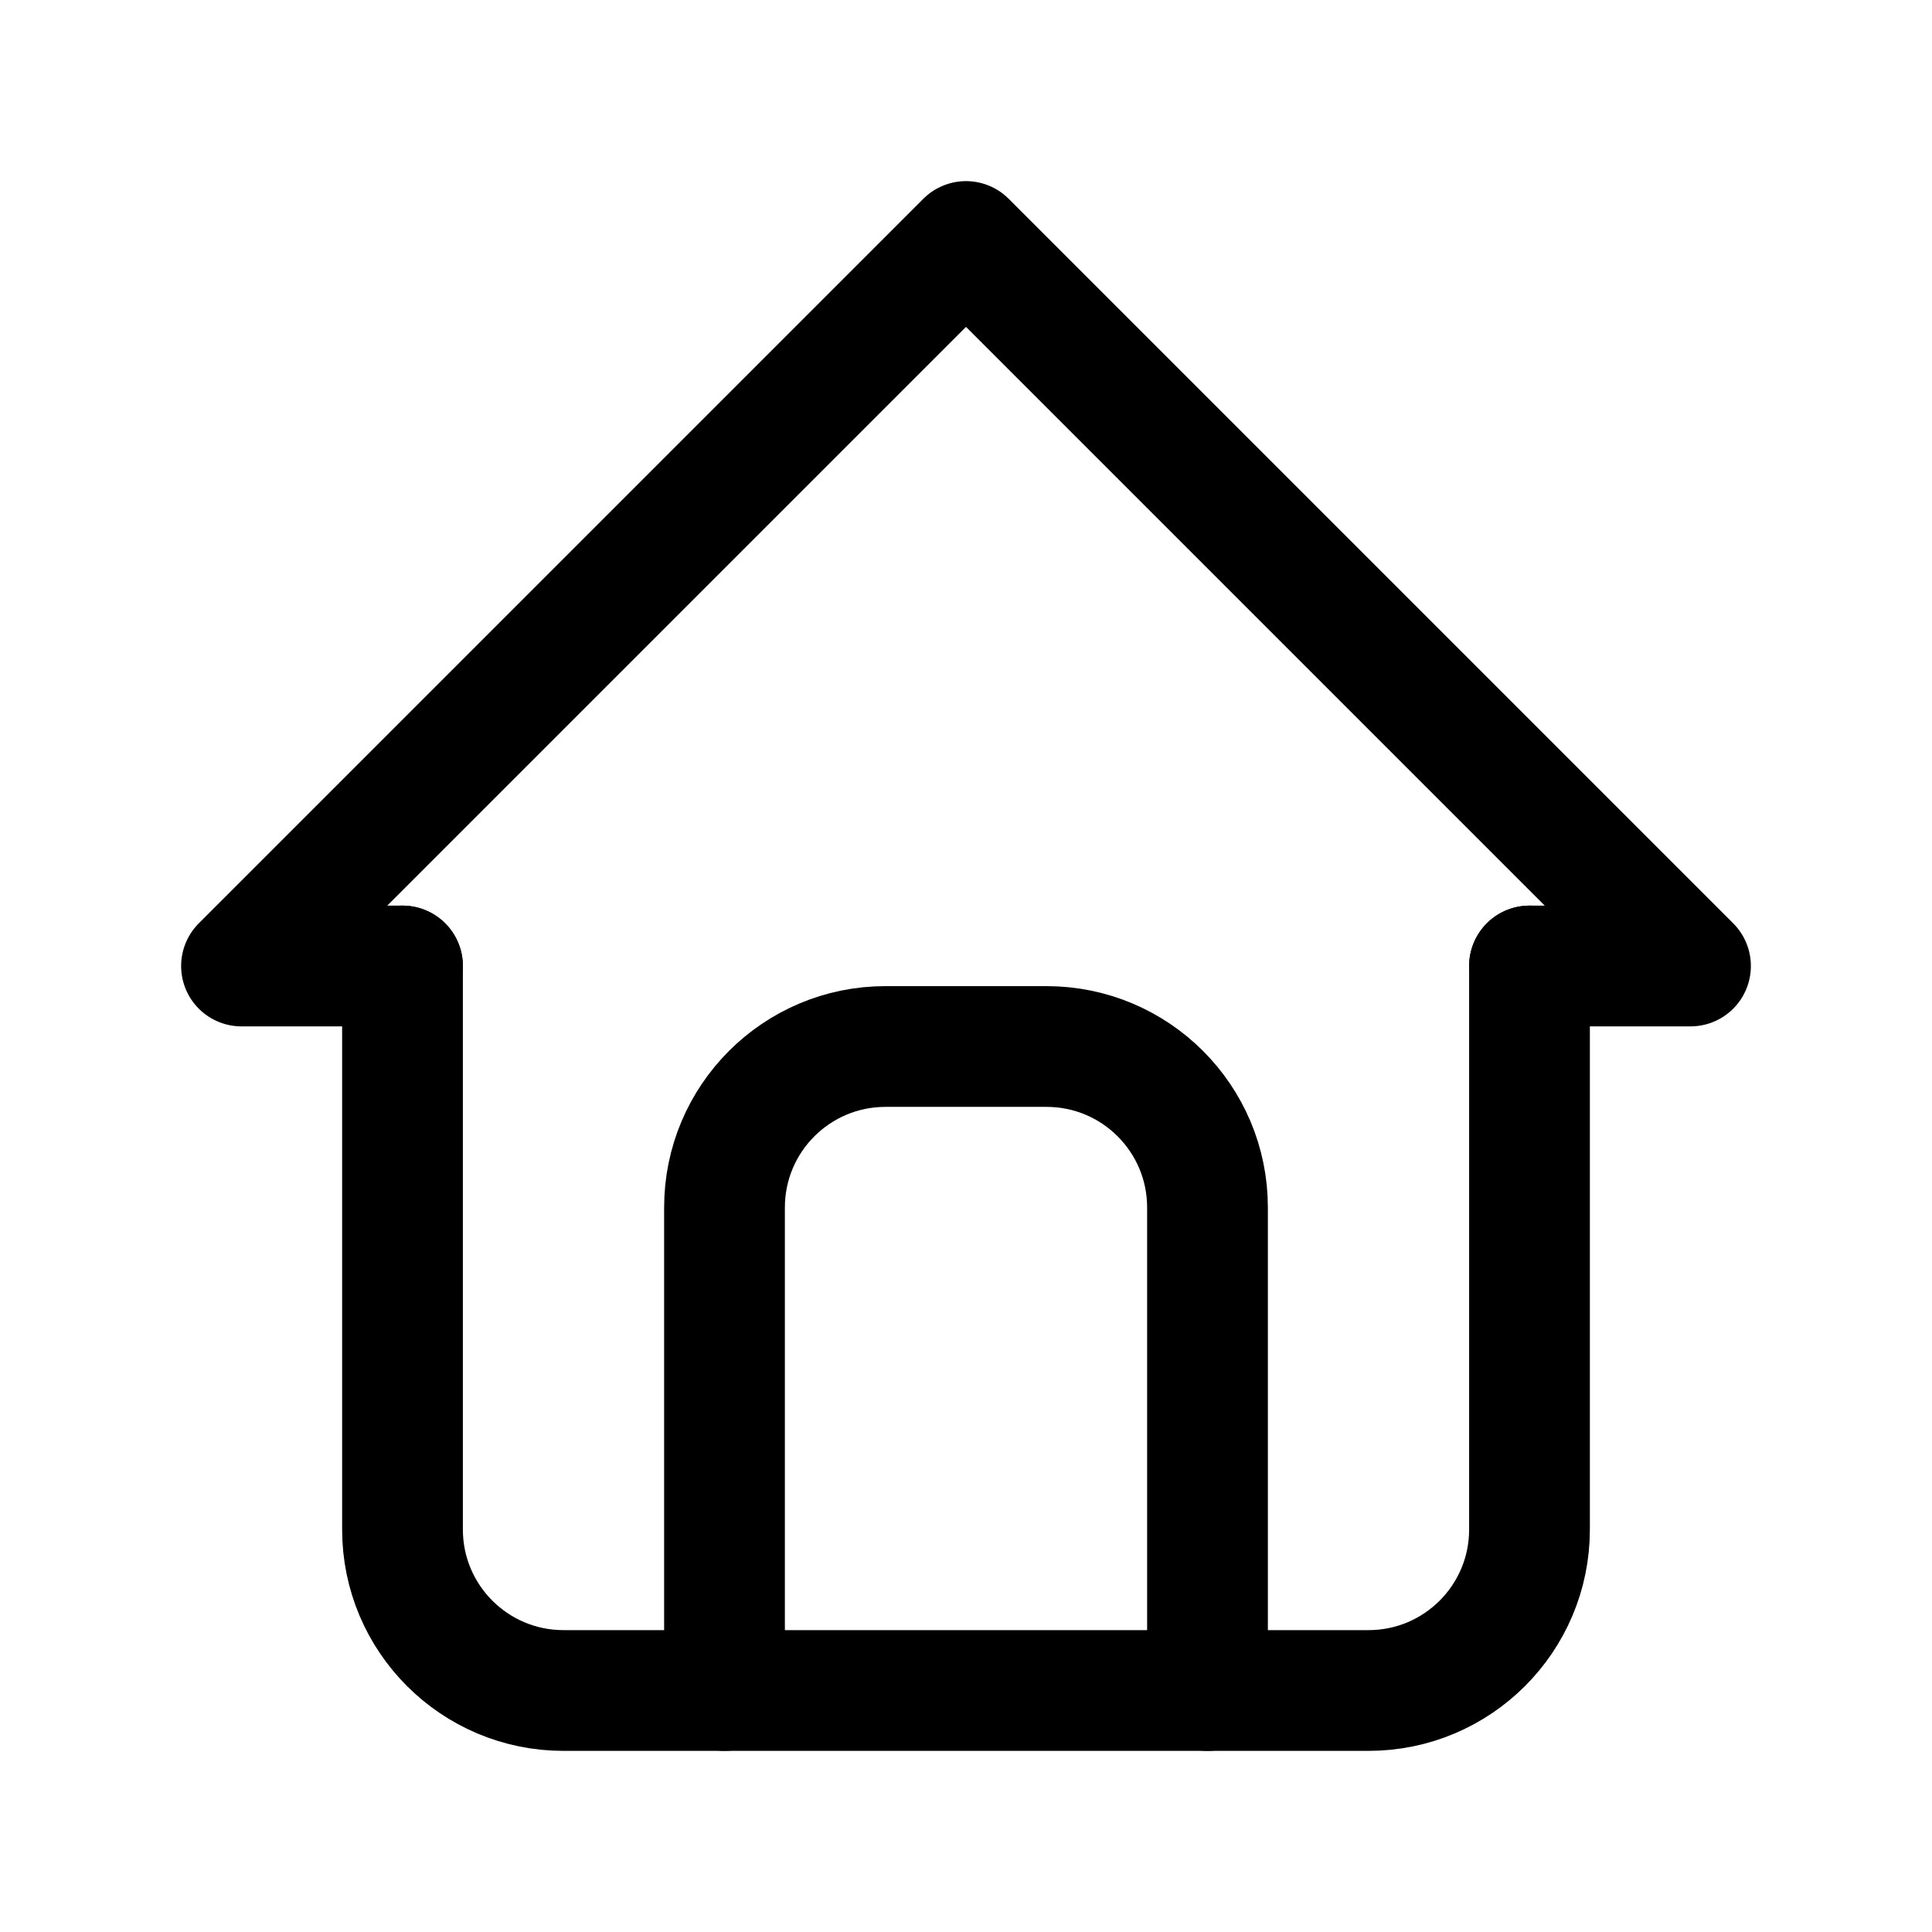
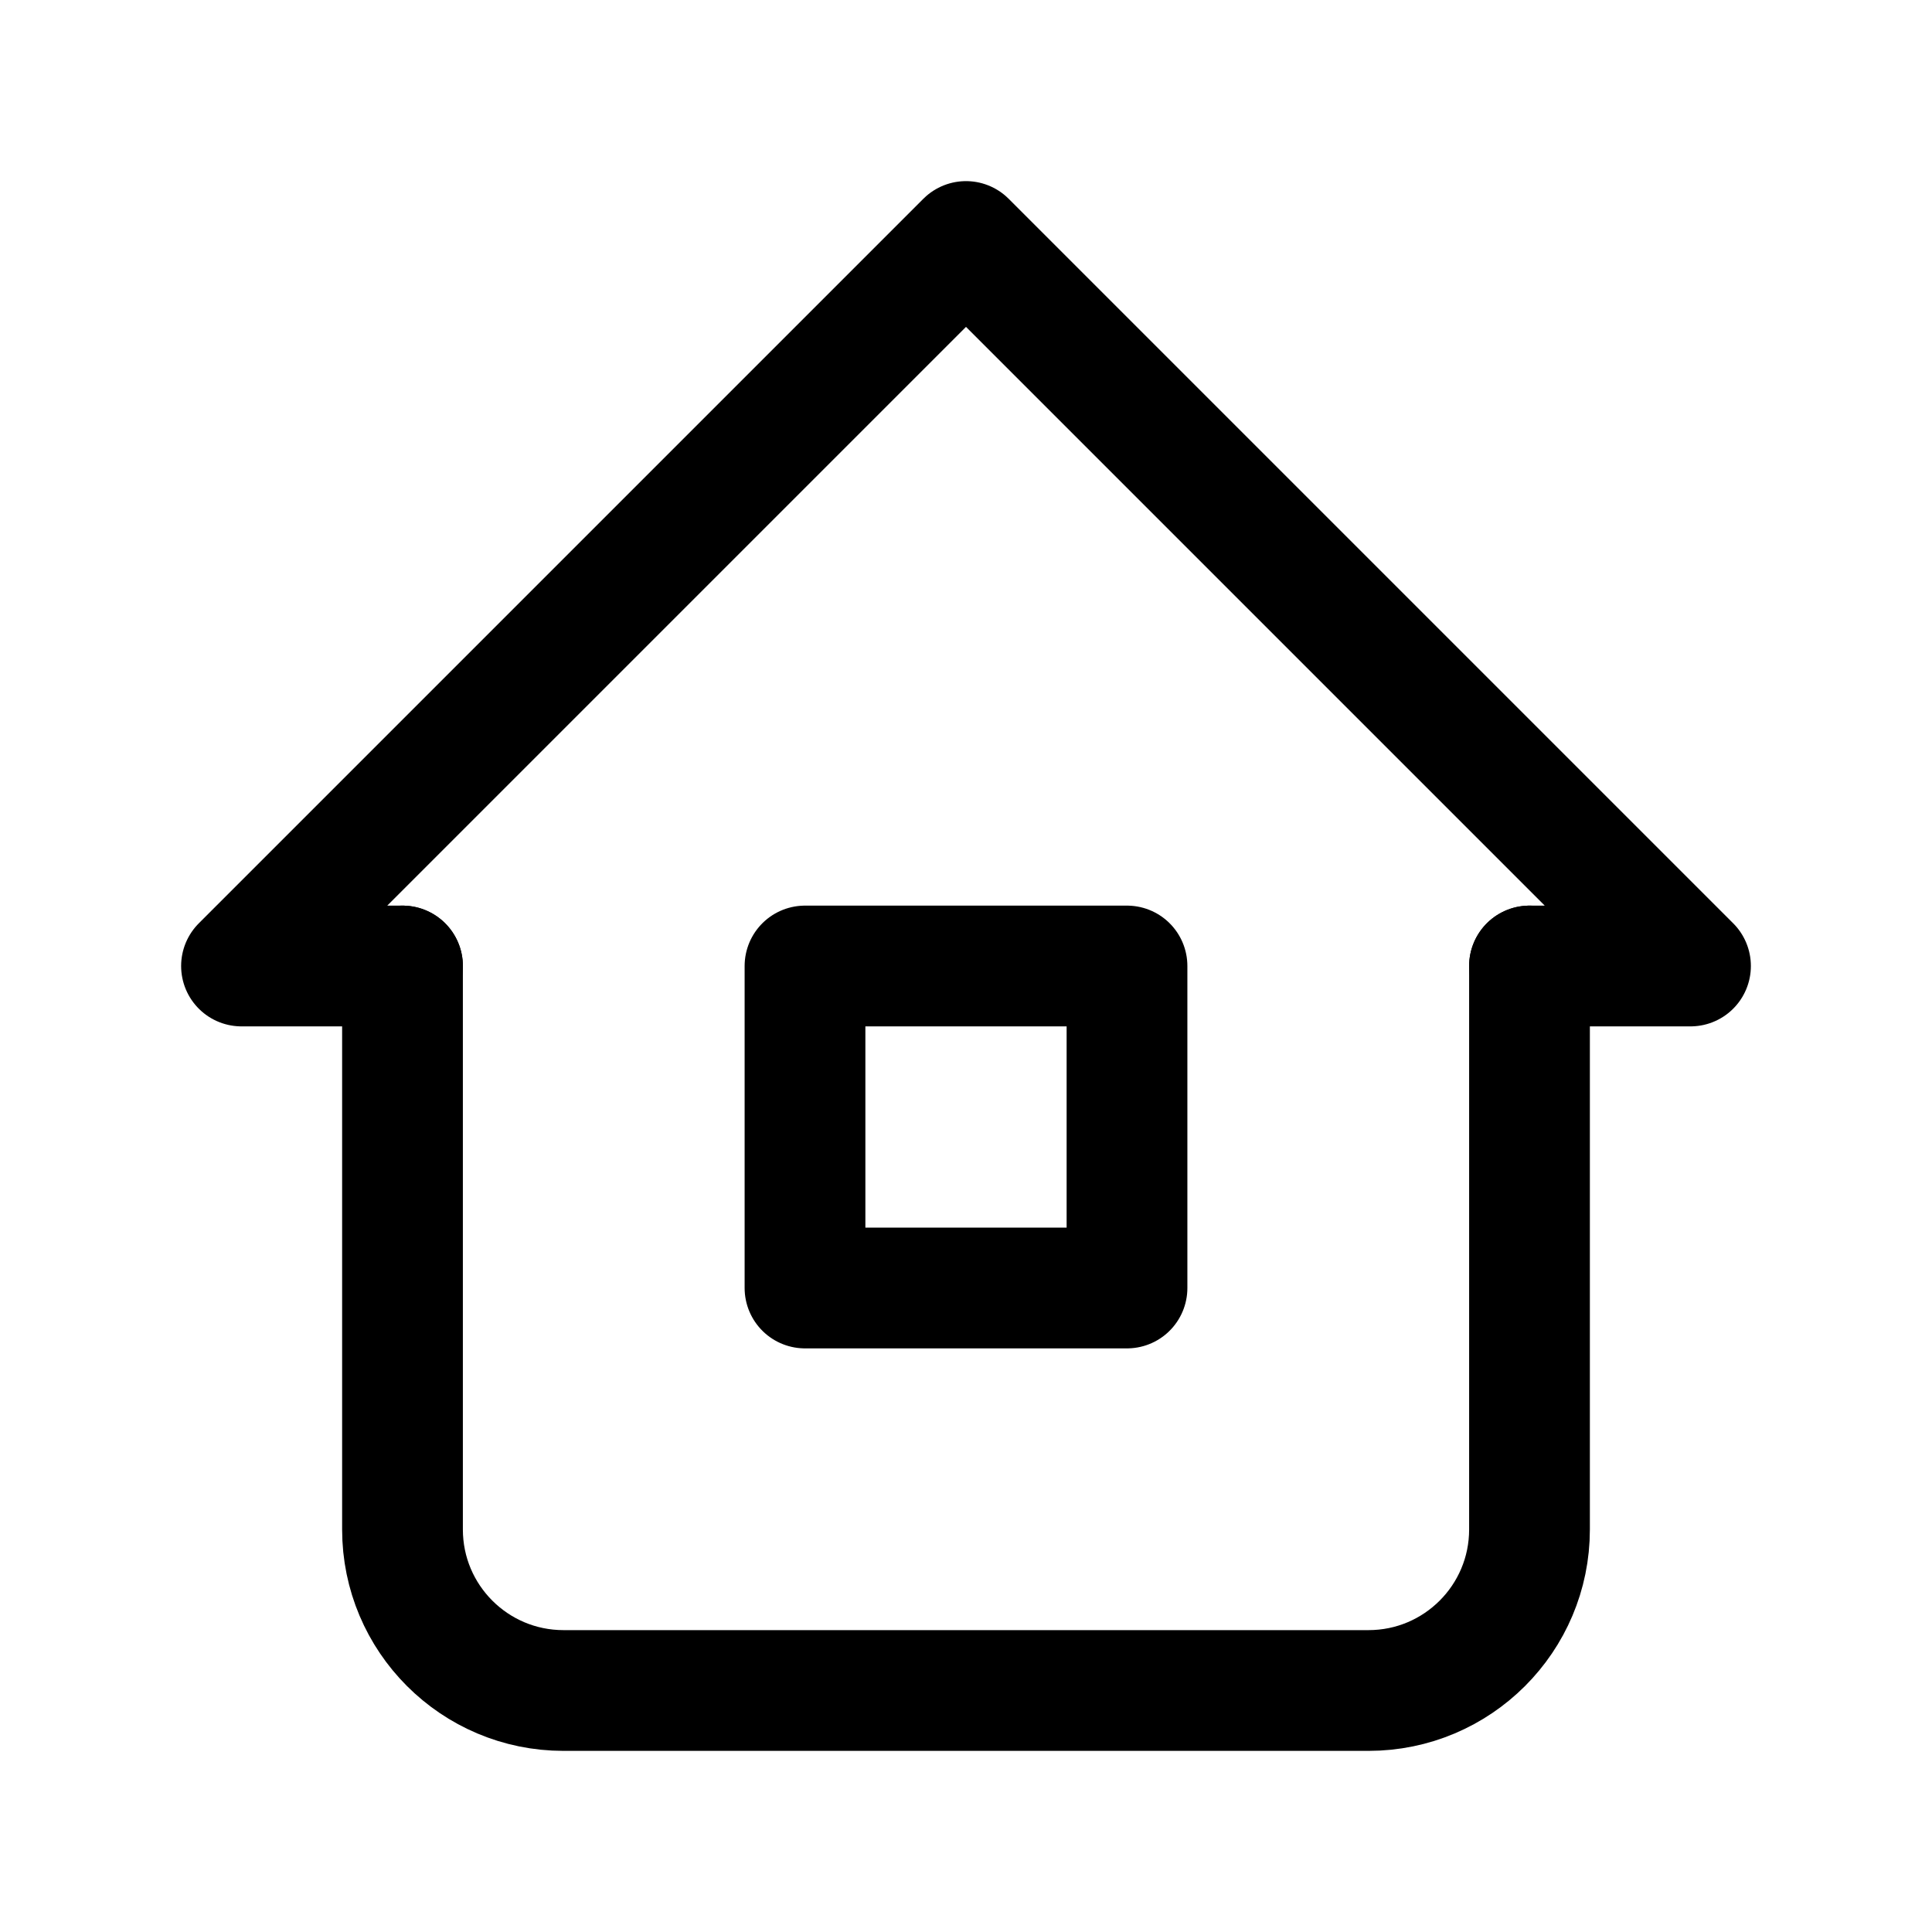
- <svg xmlns="http://www.w3.org/2000/svg" class="icon icon-tabler icon-tabler-home" width="20" height="20" viewBox="0 0 24 24" stroke-width="1.5" stroke="#000000" fill="none" stroke-linecap="round" stroke-linejoin="round">
+ <svg xmlns="http://www.w3.org/2000/svg" class="icon icon-tabler icon-tabler-home-2" width="24" height="24" viewBox="0 0 24 24" stroke-width="1.5" stroke="#000000" fill="none" stroke-linecap="round" stroke-linejoin="round">
  <path stroke="none" d="M0 0h24v24H0z" fill="none" />
  <polyline points="5 12 3 12 12 3 21 12 19 12" />
  <path d="M5 12v7a2 2 0 0 0 2 2h10a2 2 0 0 0 2 -2v-7" />
-   <path d="M9 21v-6a2 2 0 0 1 2 -2h2a2 2 0 0 1 2 2v6" />
+   <rect x="10" y="12" width="4" height="4" />
</svg>
